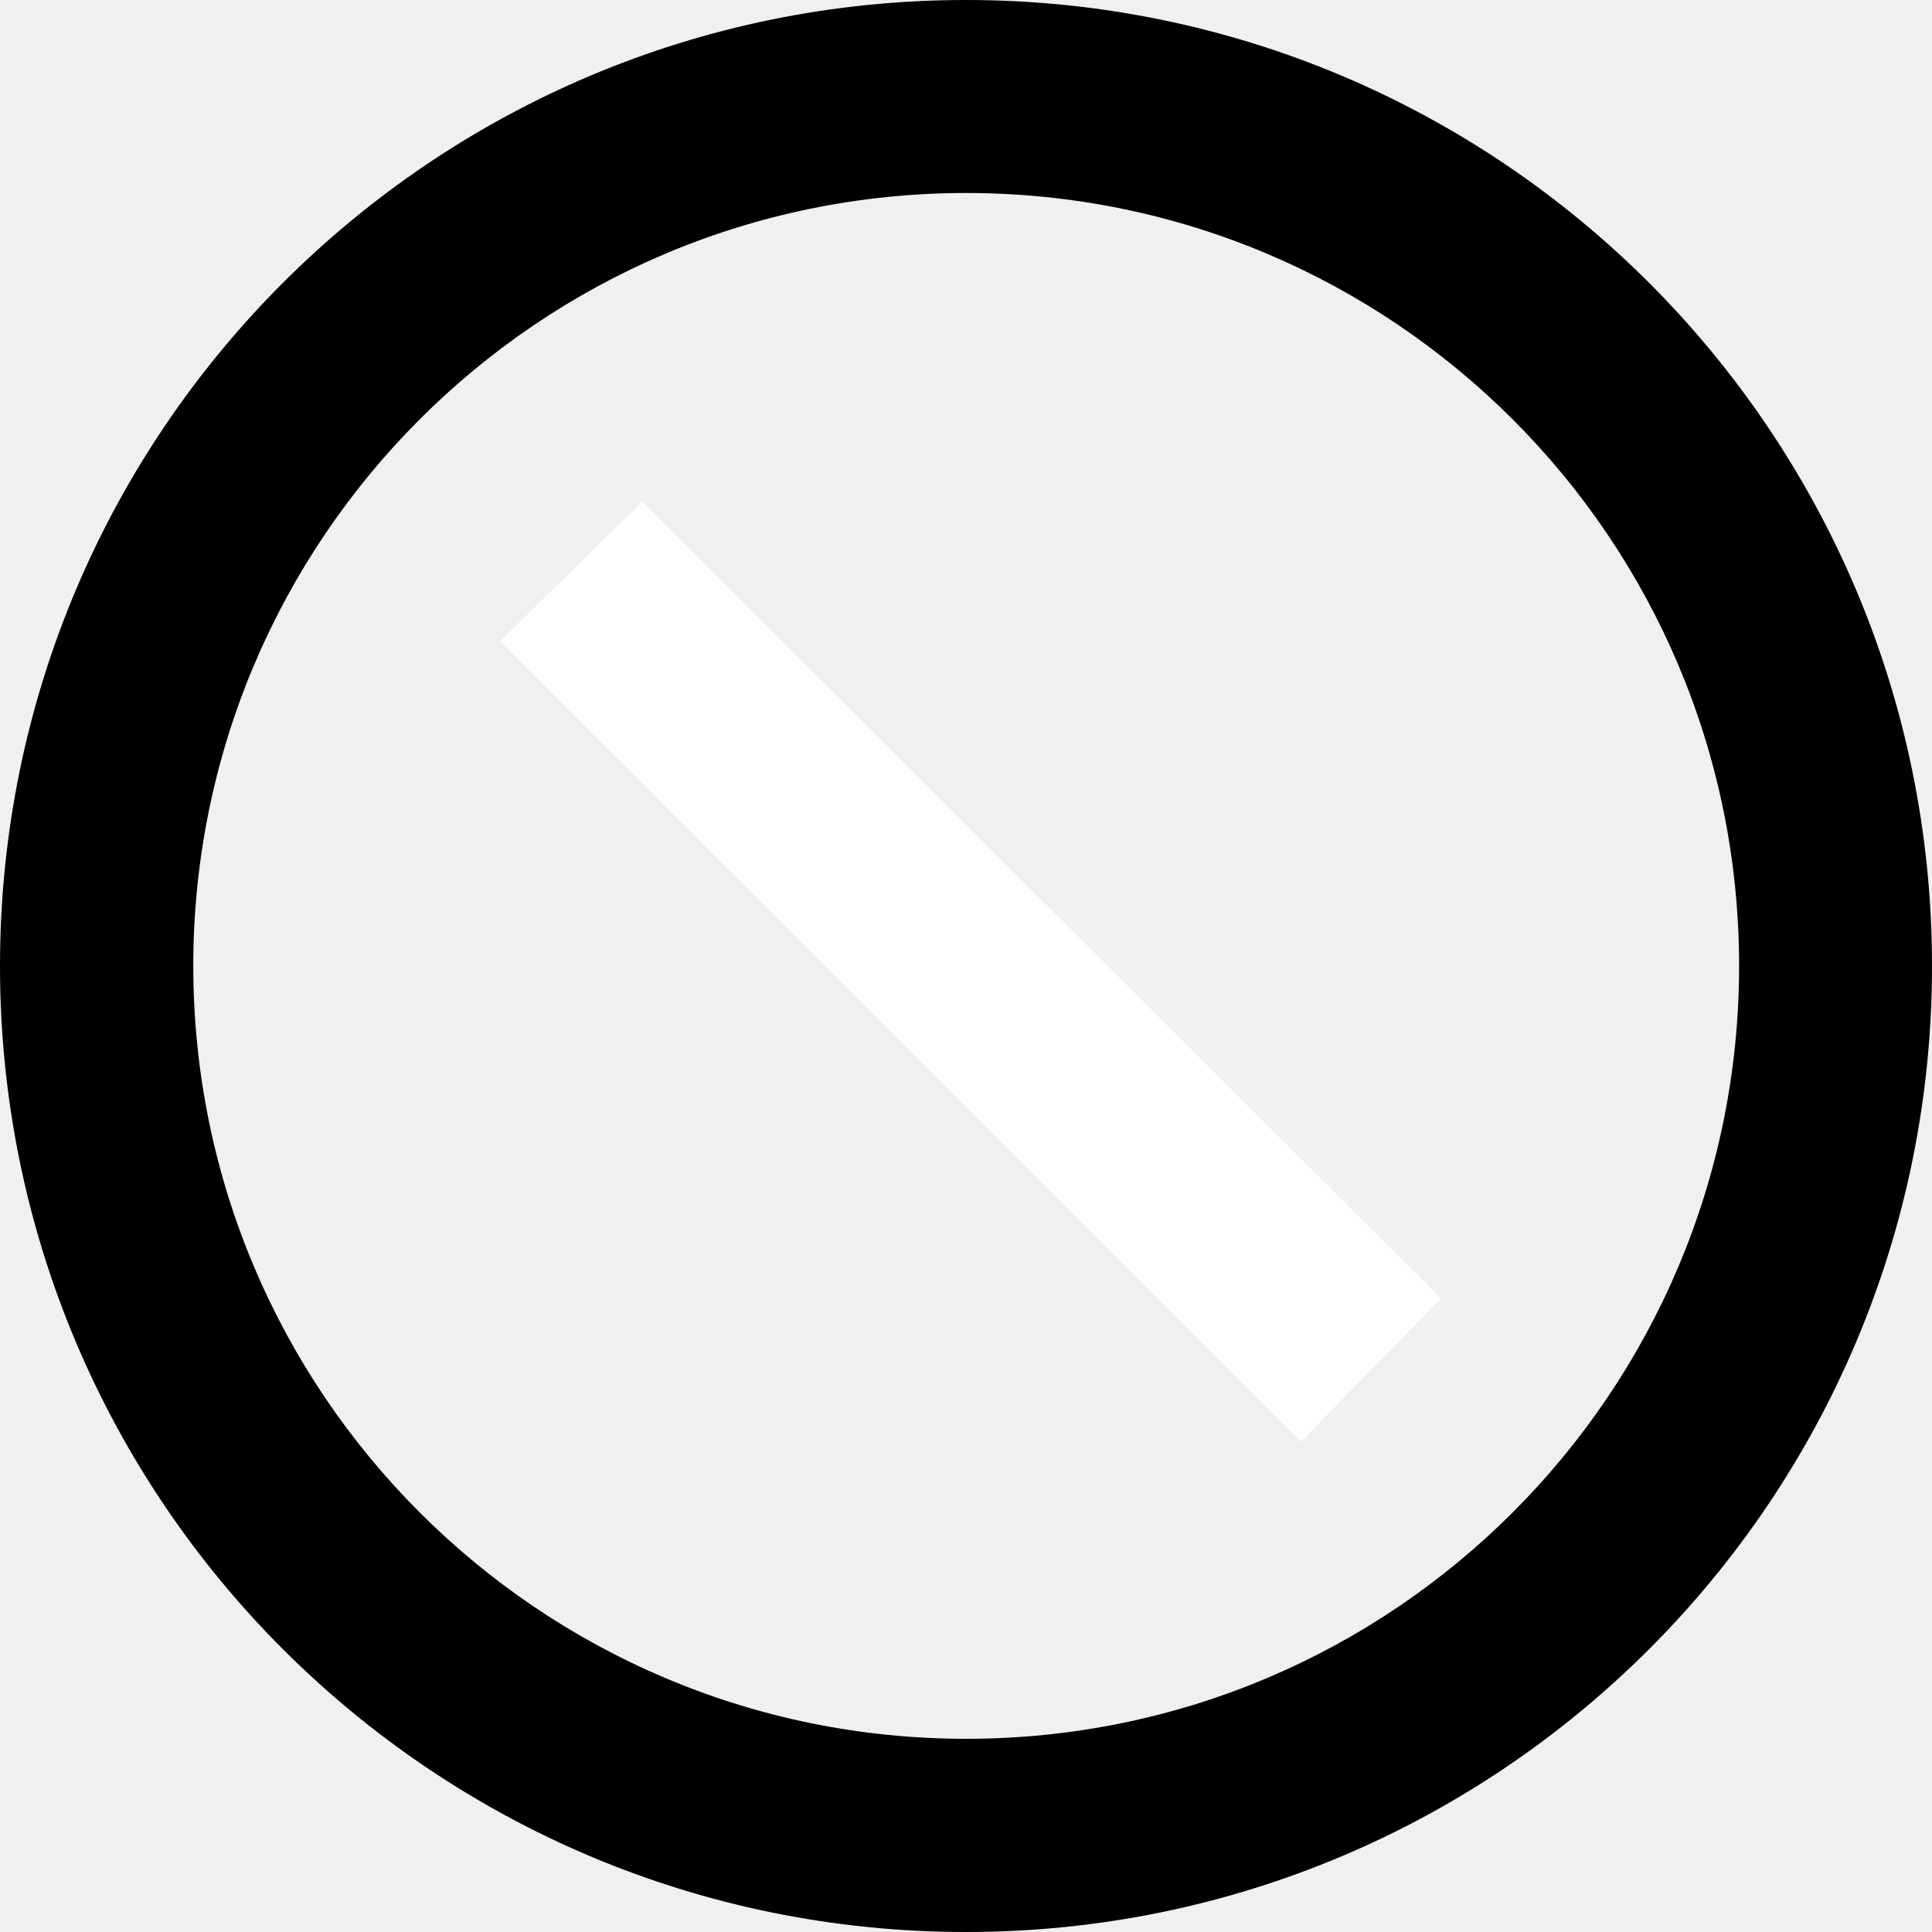
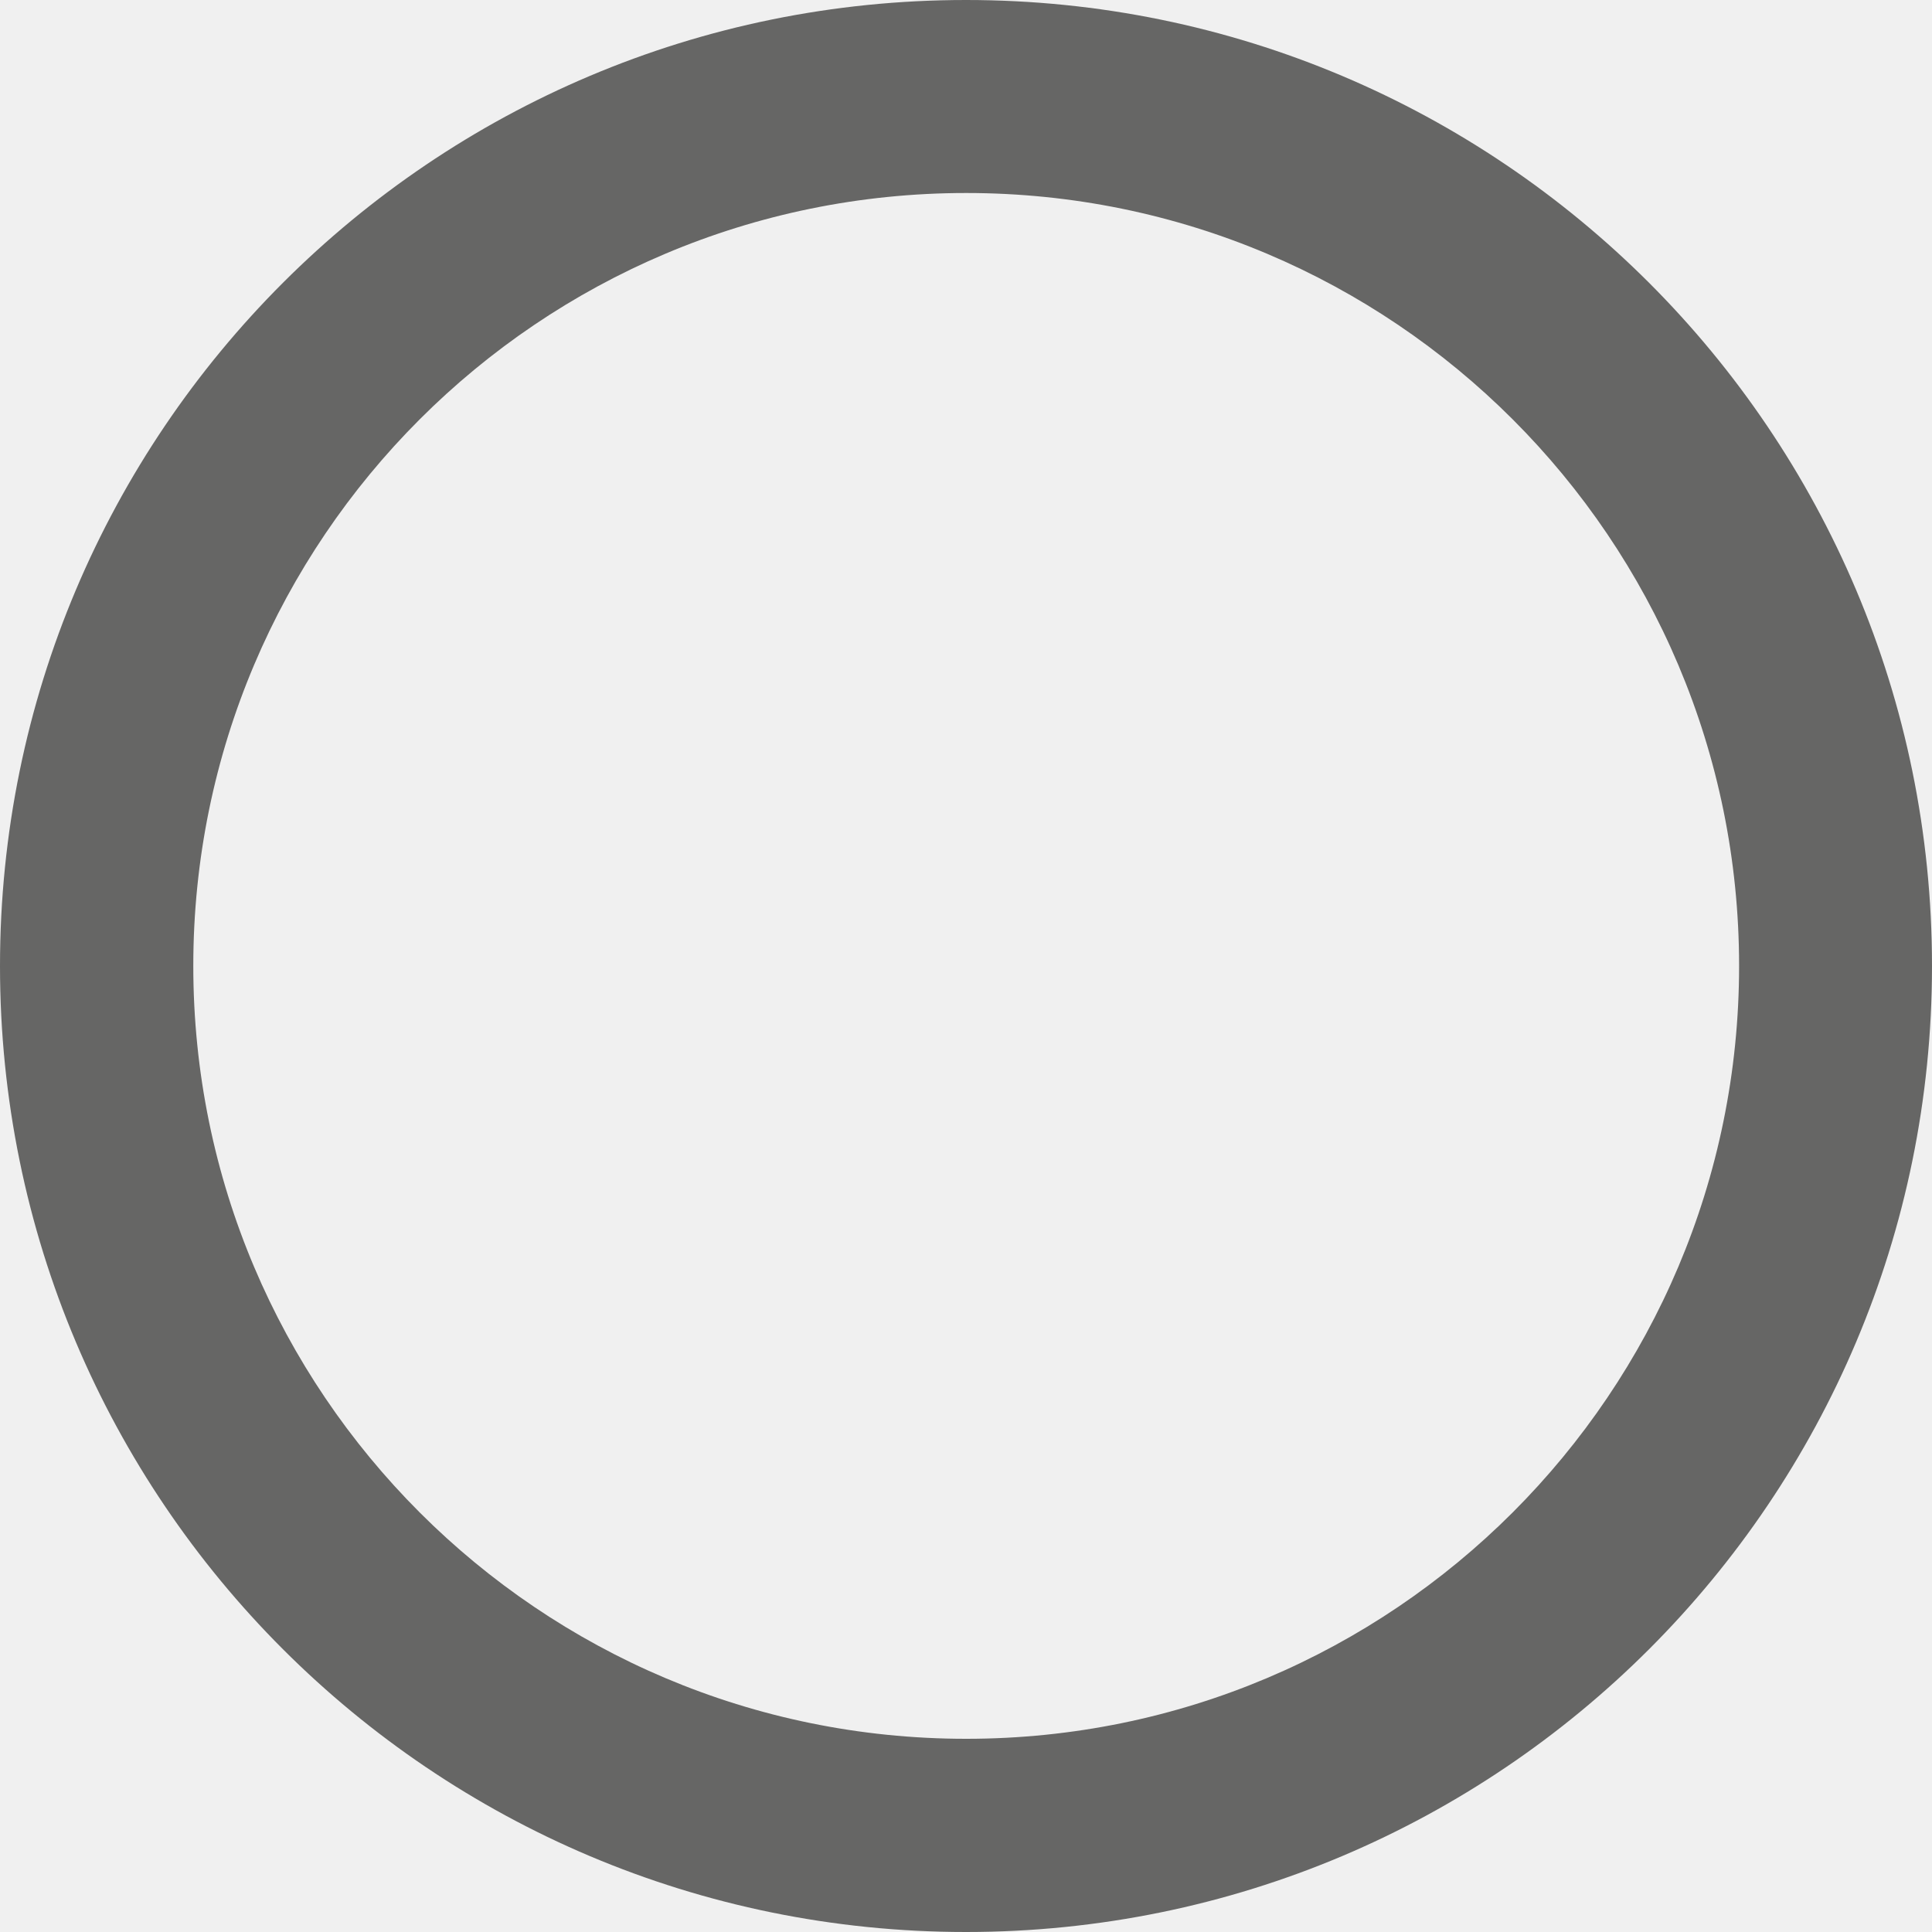
<svg xmlns="http://www.w3.org/2000/svg" width="40" height="40" viewBox="0 0 40 40" version="1.1" id="svg4541">
  <defs id="defs4545" />
  <path d="M -4,-4 H 44 V 44 H -4 Z" id="path4537" style="fill:none" />
  <g id="g828" transform="rotate(90,24,20)">
-     <path id="path4539" d="M 24,4 C 12.95,4 4,12.95 4,24 4,35.05 12.95,44 24,44 35.05,44 44,35.05 44,24 44,12.95 35.05,4 24,4 Z M 23.998,7.994 A 16.002,16.002 0 0 1 40,23.996 16.002,16.002 0 0 1 23.998,39.998 16.002,16.002 0 0 1 7.996,23.996 16.002,16.002 0 0 1 23.998,7.994 Z" style="fill:#000000" />
-     <path id="path437" d="M 14.383,30.702 30.885,14.168 33.847,17.066 17.277,33.648 Z" style="fill:#ffffff;stroke:#000000;stroke-width:0;stroke-linecap:butt;stroke-linejoin:miter;stroke-miterlimit:4;stroke-dasharray:none;stroke-opacity:1;fill-opacity:1" />
+     <path id="path4539" d="M 24,4 C 12.95,4 4,12.95 4,24 4,35.05 12.95,44 24,44 35.05,44 44,35.05 44,24 44,12.95 35.05,4 24,4 Z M 23.998,7.994 A 16.002,16.002 0 0 1 40,23.996 16.002,16.002 0 0 1 23.998,39.998 16.002,16.002 0 0 1 7.996,23.996 16.002,16.002 0 0 1 23.998,7.994 Z" style="fill:#666665;fill-opacity:1" />
  </g>
</svg>
